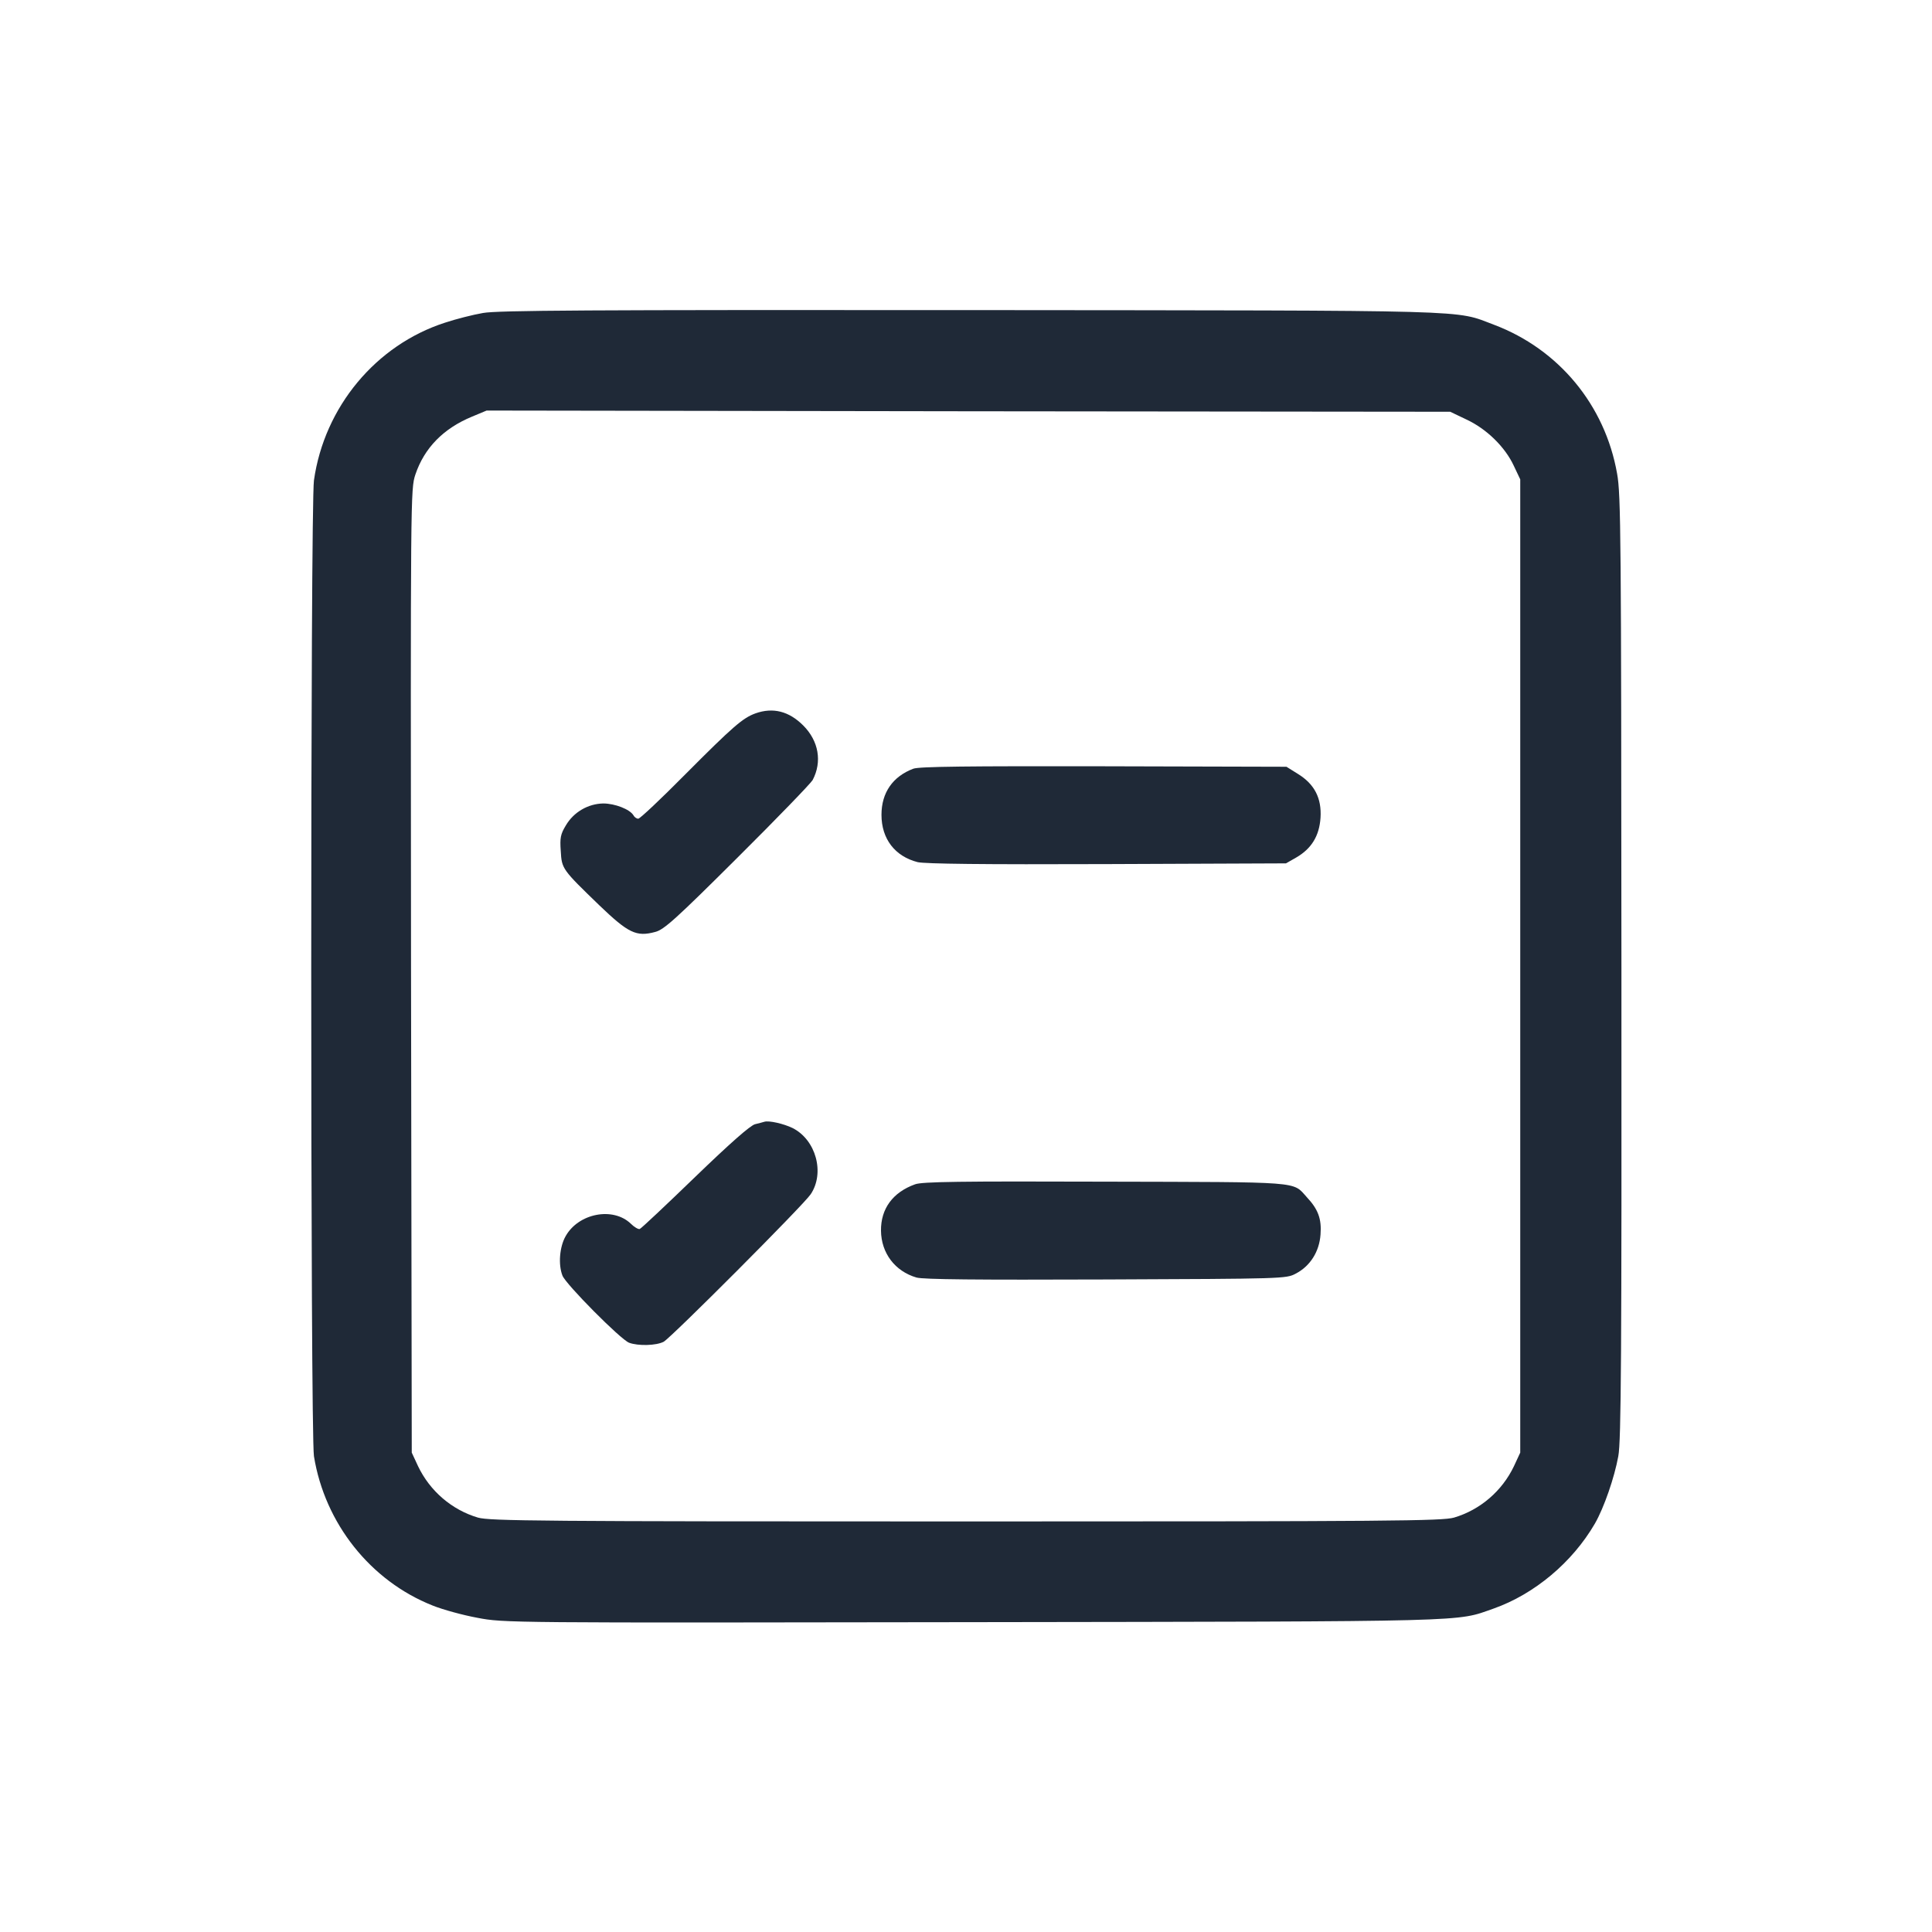
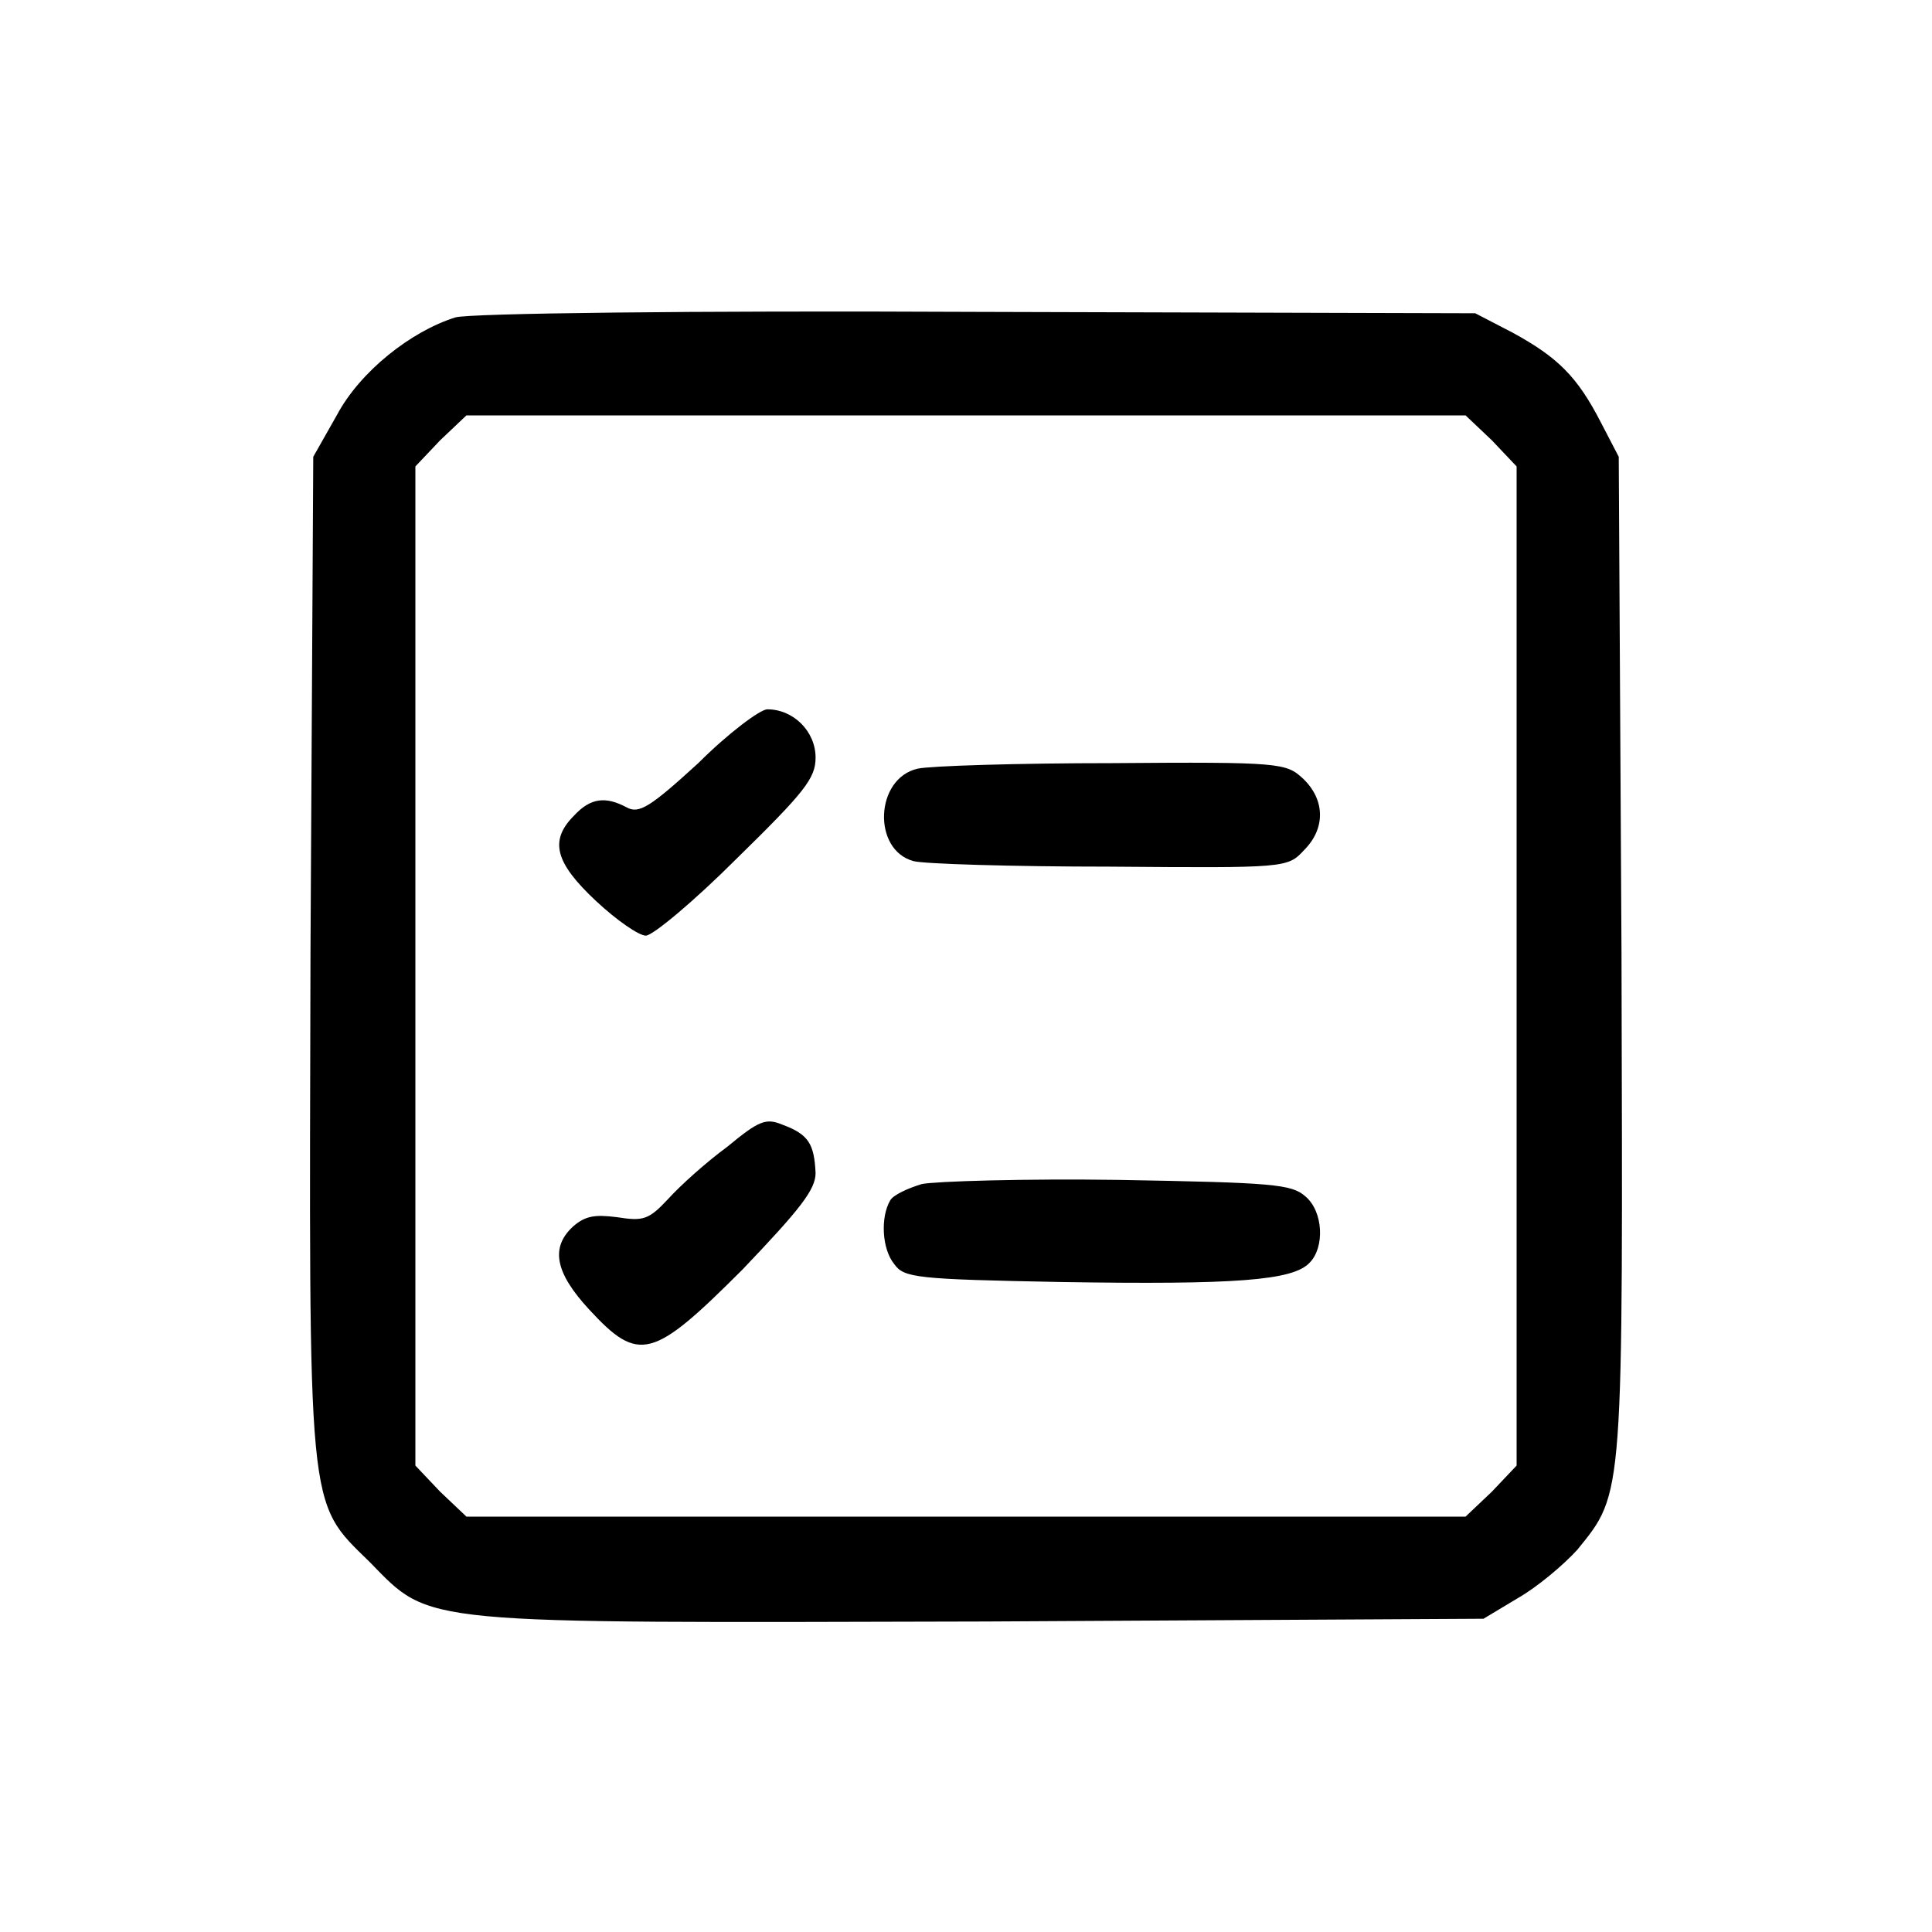
- <svg xmlns="http://www.w3.org/2000/svg" version="1.0" viewBox="0 0 800 800" preserveAspectRatio="xMidYMid meet" width="14" height="14" fill="#1f2937">
-   <g transform="translate(0,800) scale(0.1,-0.1)" fill="#1f2937" stroke="none">
-     <path d="M2000 6704 c-41 -7 -112 -25 -157 -40 -286 -92 -500 -349 -543 -653 -15 -105 -15 -3947 0 -4041 45 -278 234 -516 491 -618 42 -17 126 -40 186 -51 109 -21 123 -21 2049 -18 2103 3 2000 1 2158 56 170 60 327 192 420 352 38 66 81 191 97 279 12 62 14 422 13 2025 -1 1776 -2 1958 -18 2044 -50 284 -242 515 -509 616 -168 63 -39 59 -2172 61 -1580 1 -1954 -1 -2015 -12z m4072 -441 c84 -39 160 -114 196 -191 l27 -57 0 -2015 0 -2015 -26 -56 c-49 -103 -140 -181 -248 -213 -49 -14 -254 -16 -2021 -16 -1767 0 -1972 2 -2021 16 -108 32 -199 110 -248 213 l-26 56 -3 1995 c-2 1976 -2 1995 18 2055 37 110 116 191 235 240 l60 25 1995 -3 1995 -2 67 -32z" />
-     <path d="M3128 5046 c-52 -19 -91 -52 -293 -255 -99 -100 -185 -181 -192 -181 -7 0 -16 6 -20 14 -15 25 -77 49 -125 49 -63 -1 -123 -36 -155 -91 -22 -36 -25 -52 -21 -106 4 -74 6 -76 160 -225 120 -115 153 -131 231 -110 36 9 84 52 340 307 164 163 304 308 312 322 40 76 25 162 -39 226 -59 59 -125 76 -198 50z" />
-     <path d="M3782 4817 c-85 -32 -132 -99 -132 -191 0 -100 56 -172 150 -196 32 -7 265 -10 785 -8 l740 3 42 24 c64 37 96 90 101 165 5 81 -25 139 -93 181 l-48 30 -756 2 c-566 1 -764 -1 -789 -10z" />
-     <path d="M3165 3355 c-5 -2 -23 -6 -38 -10 -19 -4 -103 -78 -248 -218 -121 -117 -224 -214 -230 -216 -6 -2 -23 8 -37 22 -74 71 -217 43 -270 -52 -25 -44 -31 -117 -13 -163 13 -35 241 -265 276 -278 38 -14 112 -12 143 4 31 17 579 566 609 611 59 88 22 225 -75 274 -37 18 -98 32 -117 26z" />
-     <path d="M3789 3096 c-92 -33 -142 -101 -141 -192 1 -93 58 -168 147 -194 29 -8 246 -10 785 -8 733 3 746 3 785 24 60 31 98 91 103 162 5 65 -10 105 -57 155 -60 66 -11 62 -836 64 -597 2 -757 0 -786 -11z" />
-   </g>
+ <svg xmlns="http://www.w3.org/2000/svg" viewBox="0 0 14 14">
+   <path fill-rule="evenodd" d="M 3.30 2.30 C 2.98 2.40, 2.61 2.69, 2.44 3.01 L 2.27 3.31 2.25 6.89 C 2.24 11.00, 2.22 10.87, 2.68 11.32 C 3.13 11.78, 3.00 11.76, 7.14 11.75 L 10.75 11.73 11.00 11.58 C 11.14 11.50, 11.33 11.34, 11.43 11.23 C 11.77 10.81, 11.76 10.88, 11.75 6.91 L 11.73 3.31 11.60 3.06 C 11.43 2.73, 11.29 2.59, 10.96 2.41 L 10.69 2.27 7.08 2.26 C 5.01 2.25, 3.40 2.27, 3.30 2.30 M 3.19 3.19 L 3.01 3.38 3.01 7.00 L 3.01 10.62 3.19 10.81 L 3.38 10.99 7.00 10.99 L 10.62 10.99 10.81 10.81 L 10.99 10.62 10.99 7.00 L 10.99 3.38 10.81 3.19 L 10.62 3.01 7.00 3.01 L 3.38 3.01 3.19 3.19 M 5.06 5.53 C 4.71 5.85, 4.63 5.90, 4.54 5.85 C 4.39 5.77, 4.28 5.78, 4.16 5.91 C 3.98 6.09, 4.02 6.25, 4.32 6.53 C 4.47 6.67, 4.63 6.78, 4.68 6.78 C 4.73 6.78, 5.03 6.53, 5.34 6.22 C 5.83 5.74, 5.91 5.64, 5.91 5.49 C 5.91 5.30, 5.75 5.14, 5.56 5.14 C 5.51 5.14, 5.28 5.31, 5.06 5.53 M 6.65 5.57 C 6.34 5.64, 6.32 6.16, 6.62 6.24 C 6.69 6.26, 7.33 6.28, 8.04 6.28 C 9.32 6.29, 9.33 6.29, 9.45 6.16 C 9.61 6.00, 9.60 5.79, 9.44 5.64 C 9.32 5.53, 9.28 5.52, 8.06 5.53 C 7.37 5.53, 6.74 5.55, 6.65 5.57 M 5.27 8.31 C 5.12 8.42, 4.93 8.59, 4.84 8.69 C 4.70 8.84, 4.66 8.85, 4.47 8.82 C 4.31 8.80, 4.24 8.81, 4.15 8.89 C 3.99 9.04, 4.02 9.22, 4.27 9.49 C 4.63 9.88, 4.73 9.85, 5.38 9.20 C 5.80 8.76, 5.91 8.62, 5.91 8.50 C 5.90 8.29, 5.86 8.22, 5.67 8.15 C 5.55 8.10, 5.50 8.12, 5.27 8.31 M 6.68 8.58 C 6.58 8.61, 6.47 8.66, 6.45 8.70 C 6.38 8.82, 6.39 9.05, 6.48 9.16 C 6.55 9.26, 6.64 9.27, 7.69 9.29 C 8.95 9.31, 9.37 9.28, 9.49 9.15 C 9.60 9.04, 9.59 8.78, 9.46 8.67 C 9.36 8.58, 9.22 8.57, 8.11 8.55 C 7.42 8.54, 6.78 8.56, 6.68 8.58" fill="currentColor" />
</svg>
